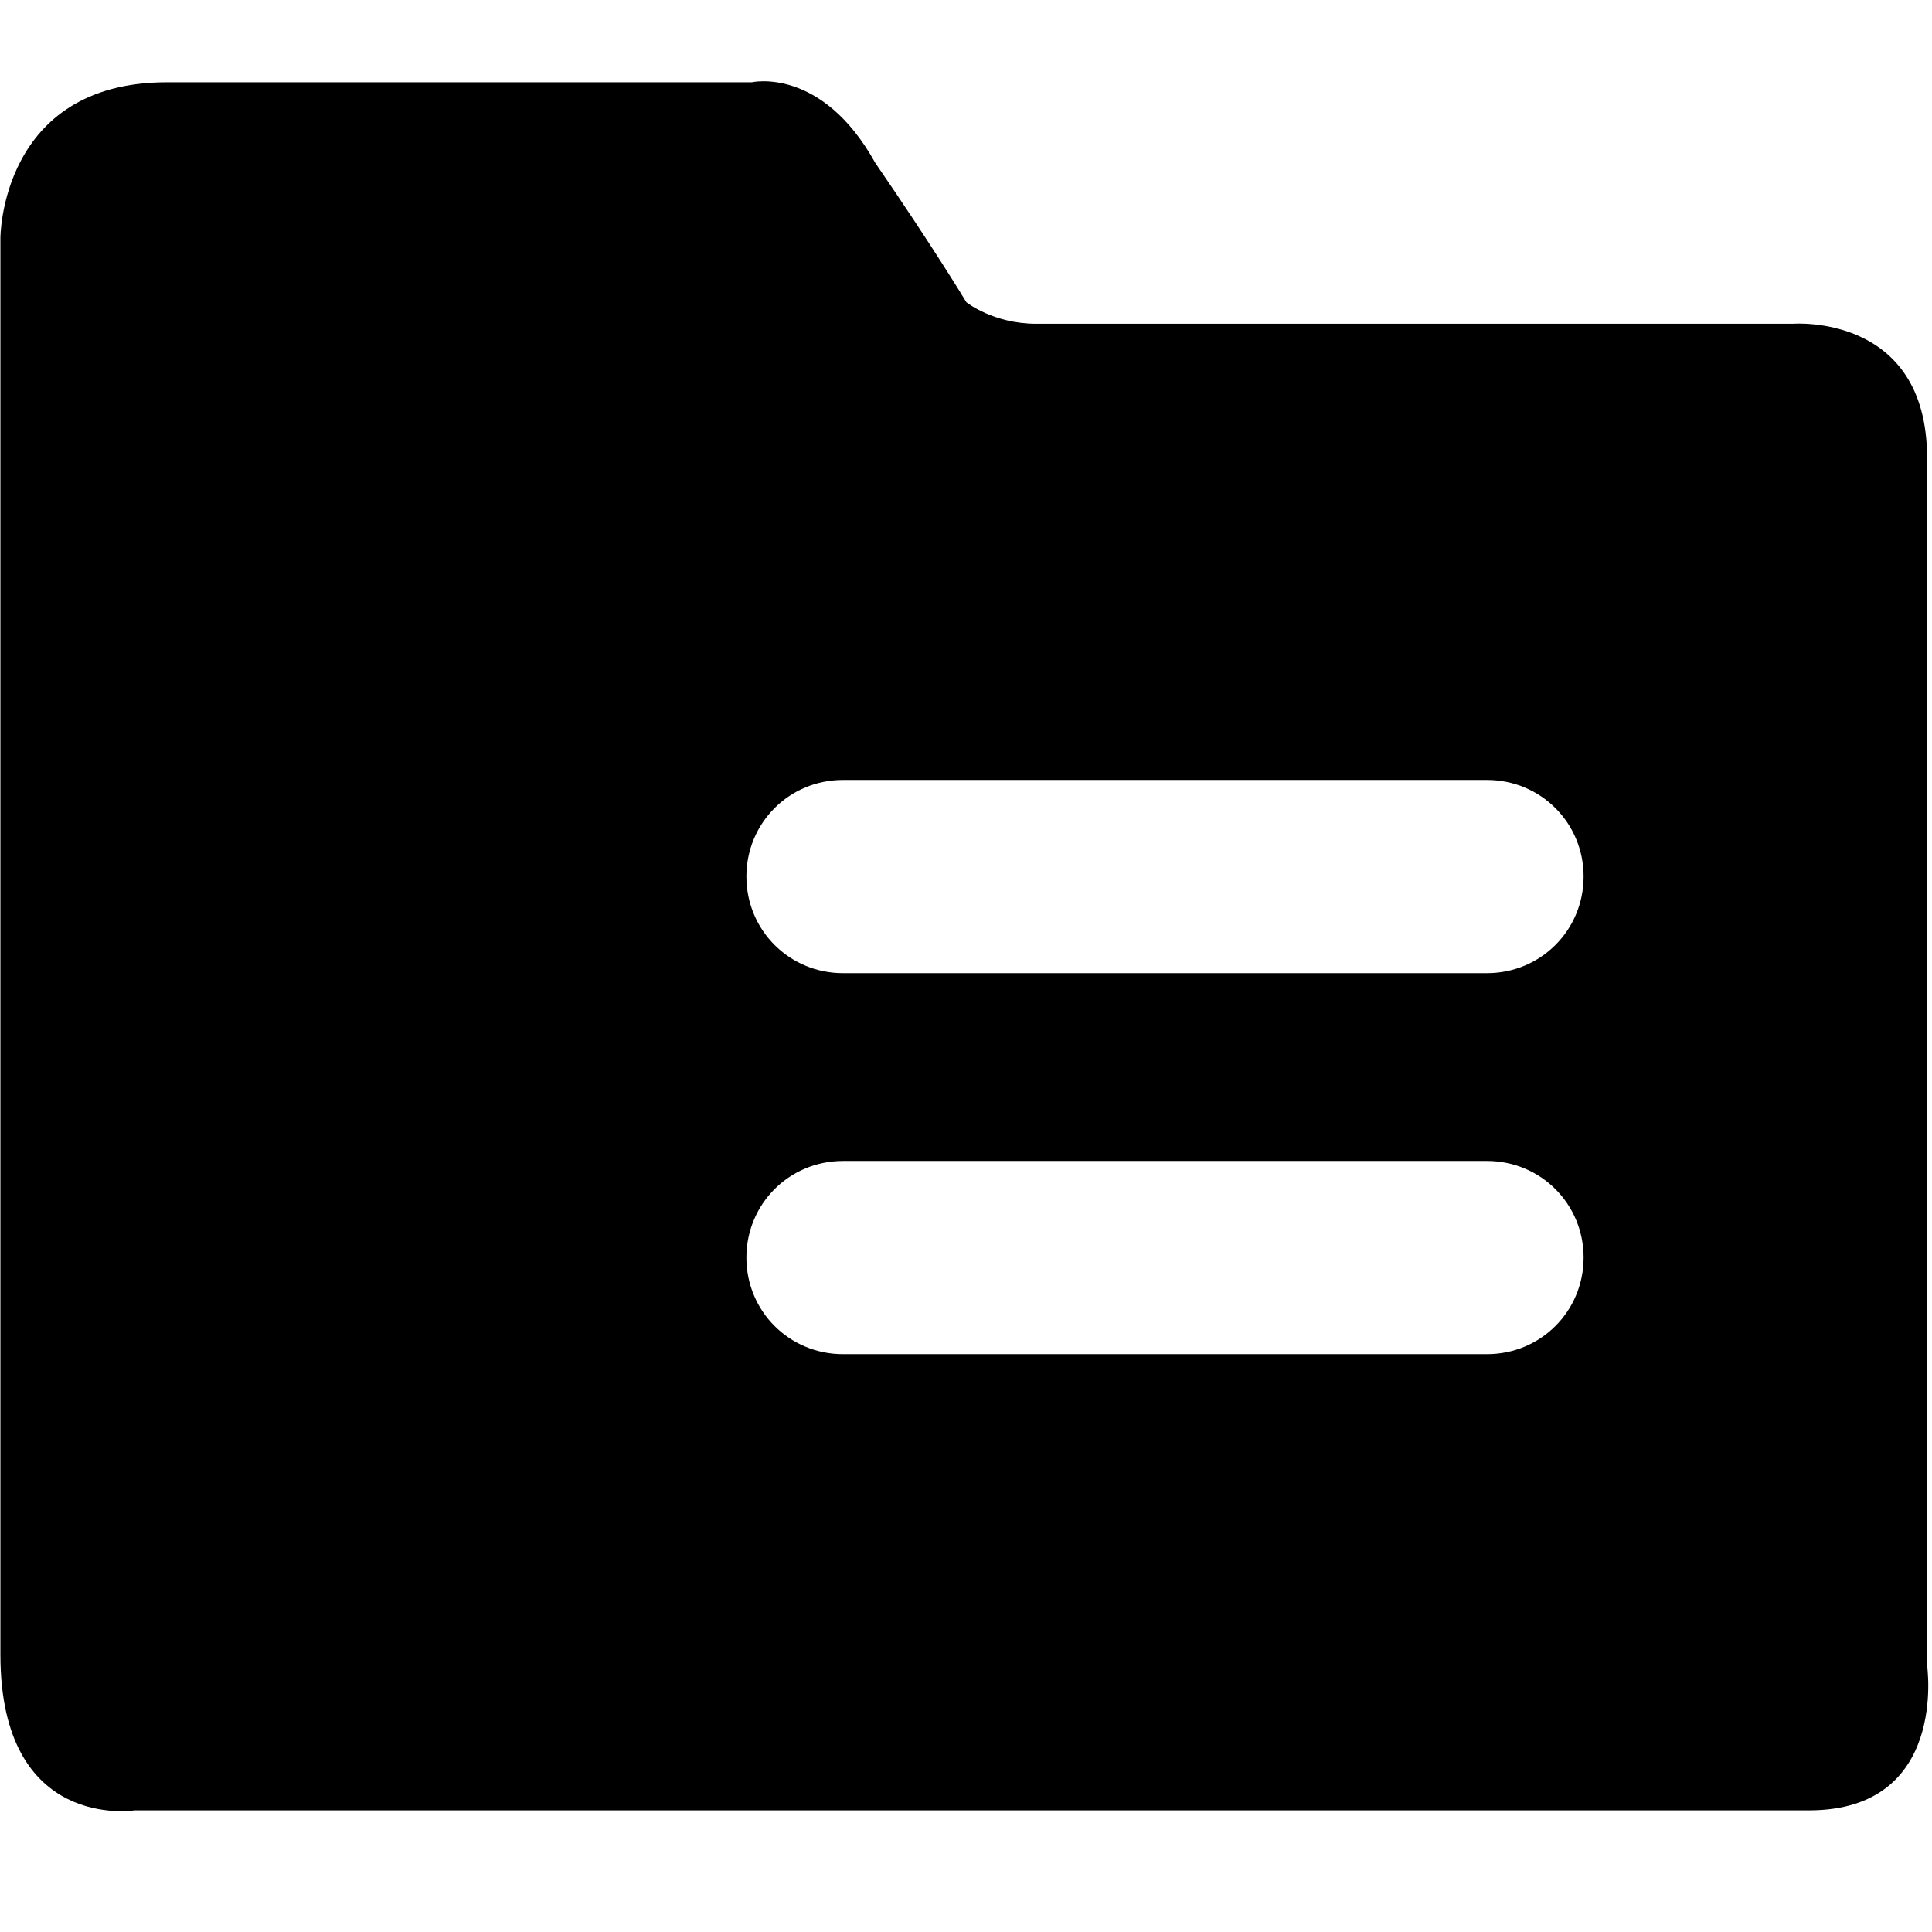
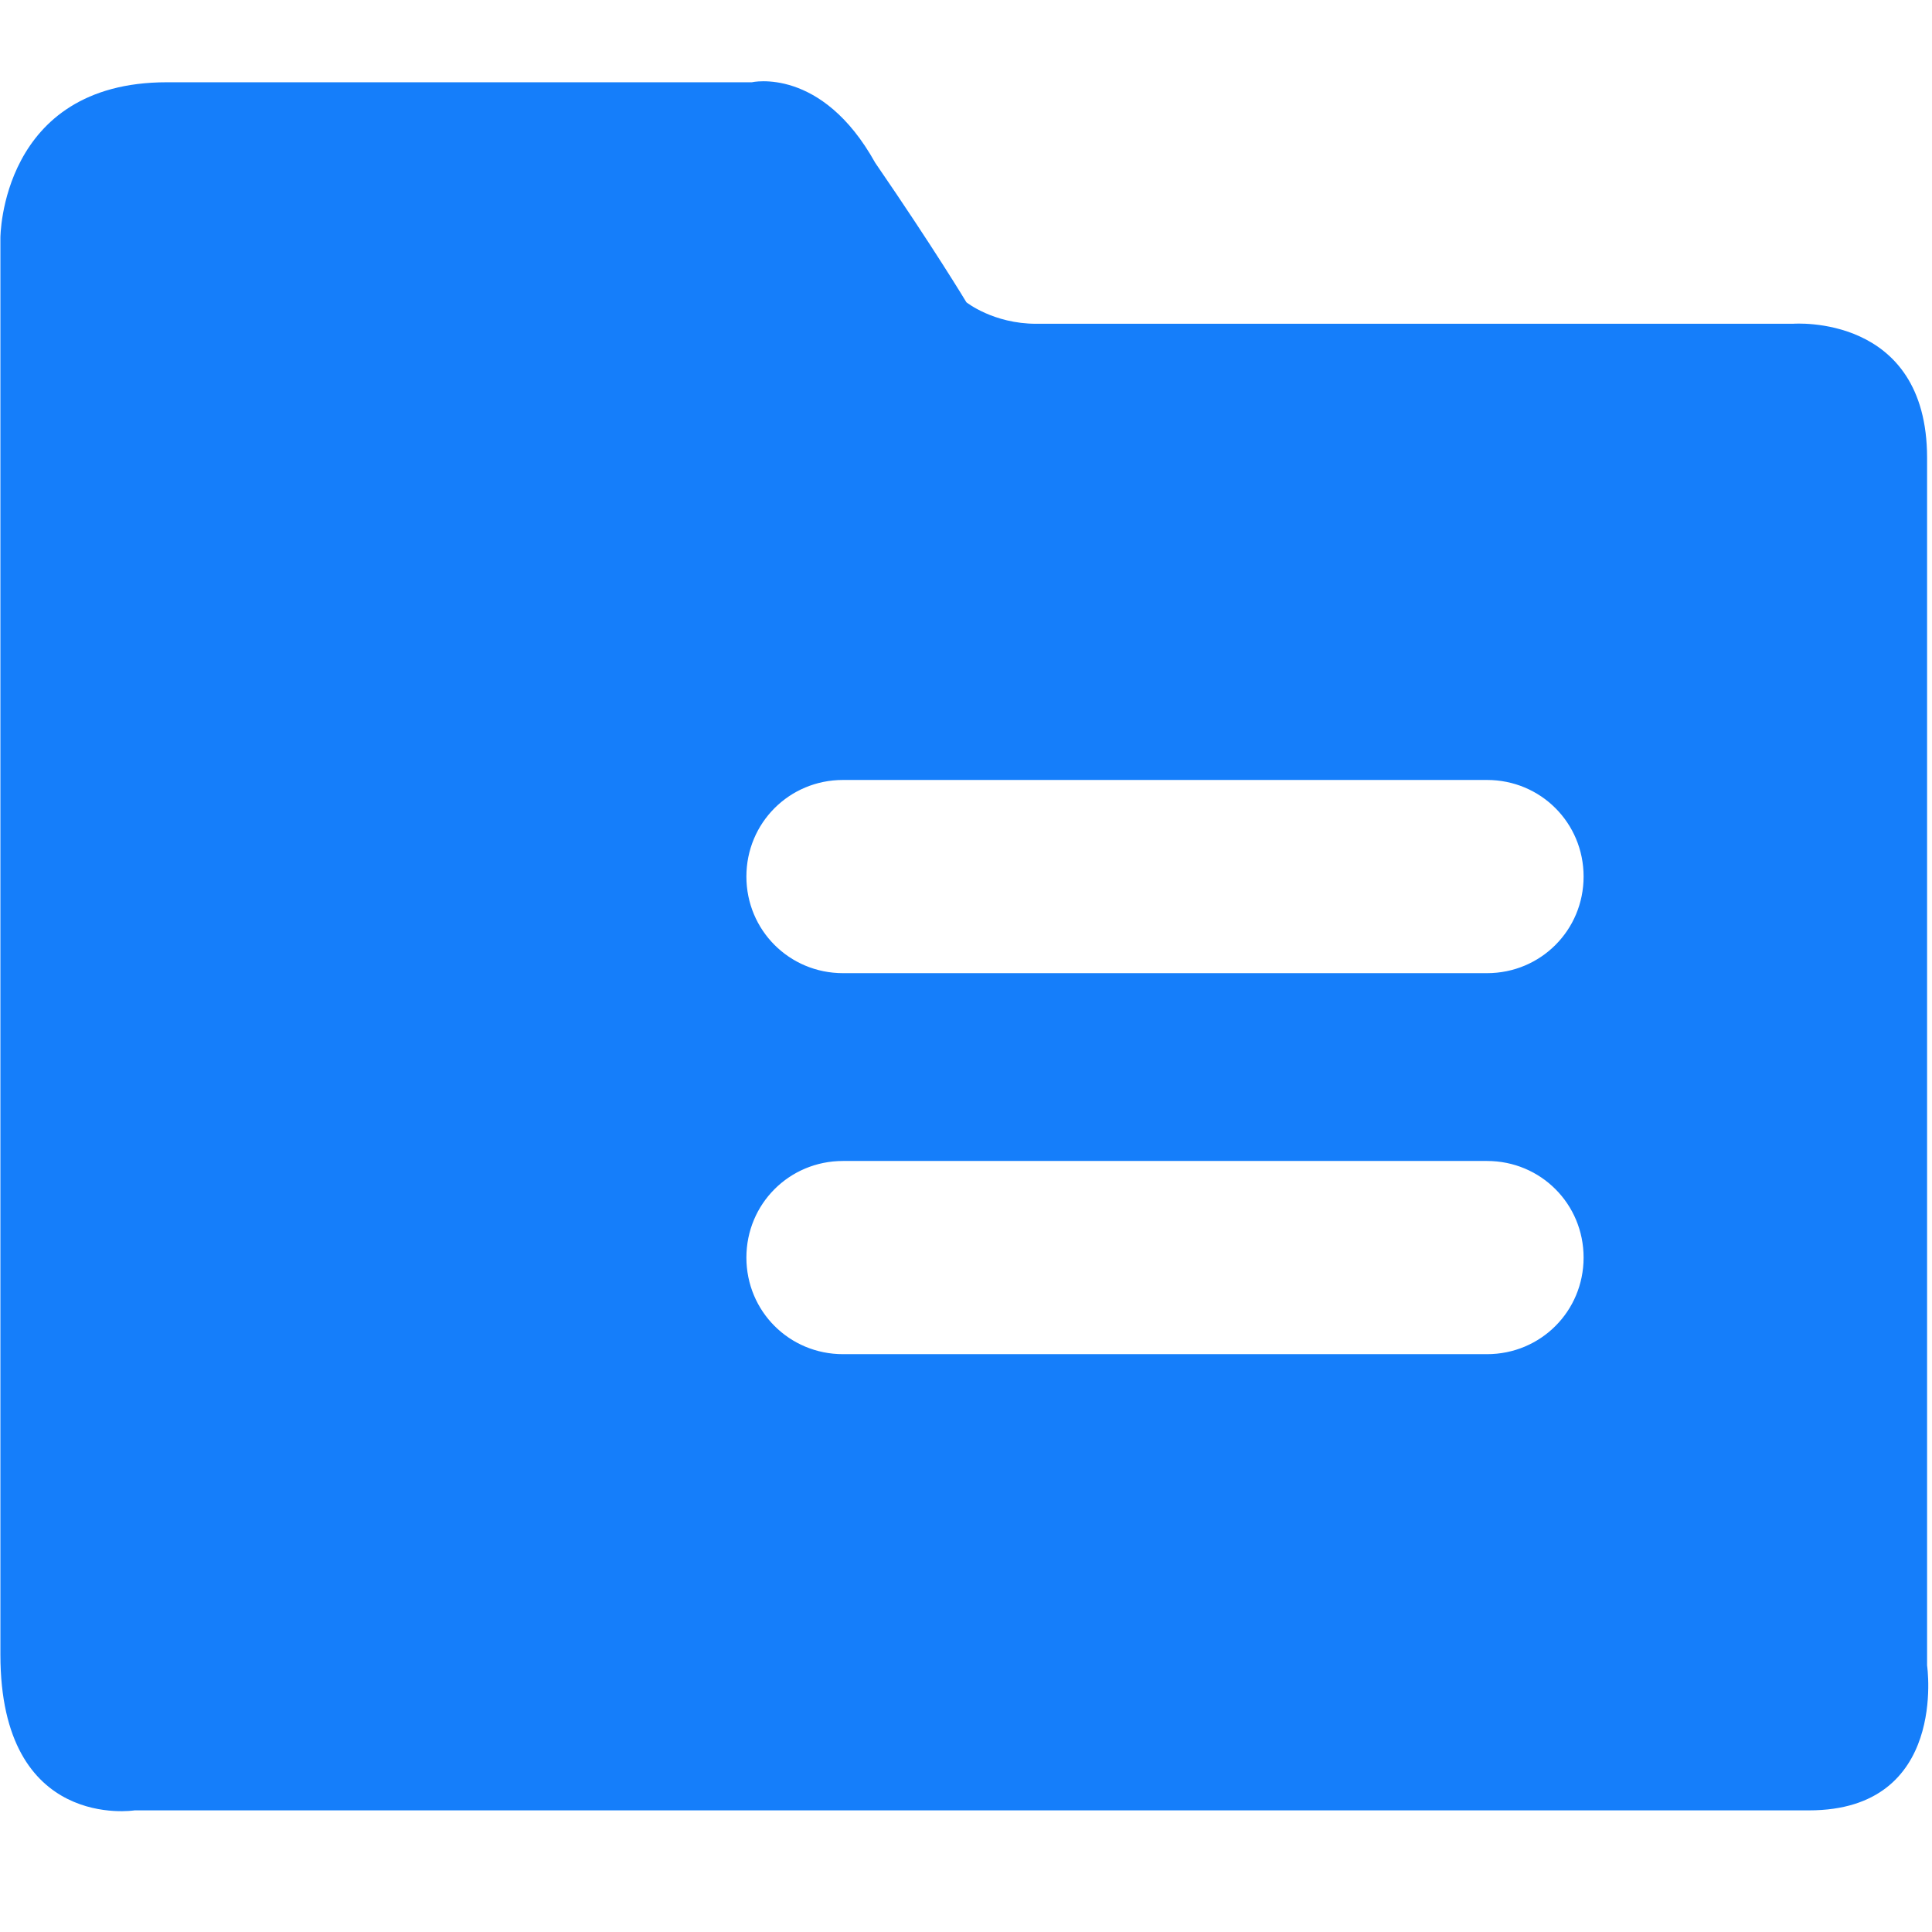
<svg xmlns="http://www.w3.org/2000/svg" width="24px" height="24px" viewBox="0 0 24 24" version="1.1">
  <g id="Icon-Project02" stroke="none" stroke-width="1" fill="none" fill-rule="evenodd">
-     <path d="M18.472,12.089 L10.472,12.089 C9.805,12.089 9.272,11.555 9.272,10.889 C9.272,10.222 9.805,9.689 10.472,9.689 L18.472,9.689 C19.139,9.689 19.672,10.222 19.672,10.889 C19.672,11.555 19.139,12.089 18.472,12.089 Z M4.805,15.622 C4.805,16.355 5.339,16.889 6.072,16.889 C6.805,16.889 7.339,16.289 7.339,15.622 C7.339,14.955 6.805,14.355 6.072,14.355 C5.339,14.355 4.805,14.889 4.805,15.622 L4.805,15.622 Z M4.805,10.889 C4.805,11.622 5.339,12.155 6.072,12.155 C6.805,12.155 7.339,11.555 7.339,10.889 C7.339,10.222 6.805,9.622 6.072,9.622 C5.339,9.622 4.805,10.222 4.805,10.889 L4.805,10.889 Z M18.472,16.822 L10.472,16.822 C9.805,16.822 9.272,16.289 9.272,15.622 C9.272,14.955 9.805,14.422 10.472,14.422 L18.472,14.422 C19.139,14.422 19.672,14.955 19.672,15.622 C19.672,16.289 19.139,16.822 18.472,16.822 Z M23.939,20.689 L23.939,5.689 C23.939,3.889 22.272,4.022 22.272,4.022 L12.872,4.022 C12.339,4.022 12.005,3.755 12.005,3.755 C12.005,3.755 11.605,3.089 10.872,2.022 C10.205,0.822 9.339,1.022 9.339,1.022 L2.072,1.022 C0.005,1.022 0.005,2.955 0.005,2.955 L0.005,20.555 C0.005,22.755 1.672,22.489 1.672,22.489 L22.472,22.489 C24.205,22.489 23.939,20.689 23.939,20.689 L23.939,20.689 Z" id="形状" fill="#000000" fill-rule="nonzero" />
+     <path d="M18.472,12.089 L10.472,12.089 C9.805,12.089 9.272,11.555 9.272,10.889 C9.272,10.222 9.805,9.689 10.472,9.689 L18.472,9.689 C19.139,9.689 19.672,10.222 19.672,10.889 C19.672,11.555 19.139,12.089 18.472,12.089 Z M4.805,15.622 C4.805,16.355 5.339,16.889 6.072,16.889 C6.805,16.889 7.339,16.289 7.339,15.622 C7.339,14.955 6.805,14.355 6.072,14.355 C5.339,14.355 4.805,14.889 4.805,15.622 L4.805,15.622 Z M4.805,10.889 C4.805,11.622 5.339,12.155 6.072,12.155 C6.805,12.155 7.339,11.555 7.339,10.889 C7.339,10.222 6.805,9.622 6.072,9.622 C5.339,9.622 4.805,10.222 4.805,10.889 L4.805,10.889 Z M18.472,16.822 L10.472,16.822 C9.805,16.822 9.272,16.289 9.272,15.622 C9.272,14.955 9.805,14.422 10.472,14.422 L18.472,14.422 C19.139,14.422 19.672,14.955 19.672,15.622 C19.672,16.289 19.139,16.822 18.472,16.822 Z M23.939,20.689 L23.939,5.689 C23.939,3.889 22.272,4.022 22.272,4.022 L12.872,4.022 C12.339,4.022 12.005,3.755 12.005,3.755 C12.005,3.755 11.605,3.089 10.872,2.022 C10.205,0.822 9.339,1.022 9.339,1.022 L2.072,1.022 C0.005,1.022 0.005,2.955 0.005,2.955 L0.005,20.555 C0.005,22.755 1.672,22.489 1.672,22.489 L22.472,22.489 C24.205,22.489 23.939,20.689 23.939,20.689 L23.939,20.689 Z" id="形状" fill="#157efa" fill-rule="nonzero" />
  </g>
</svg>
